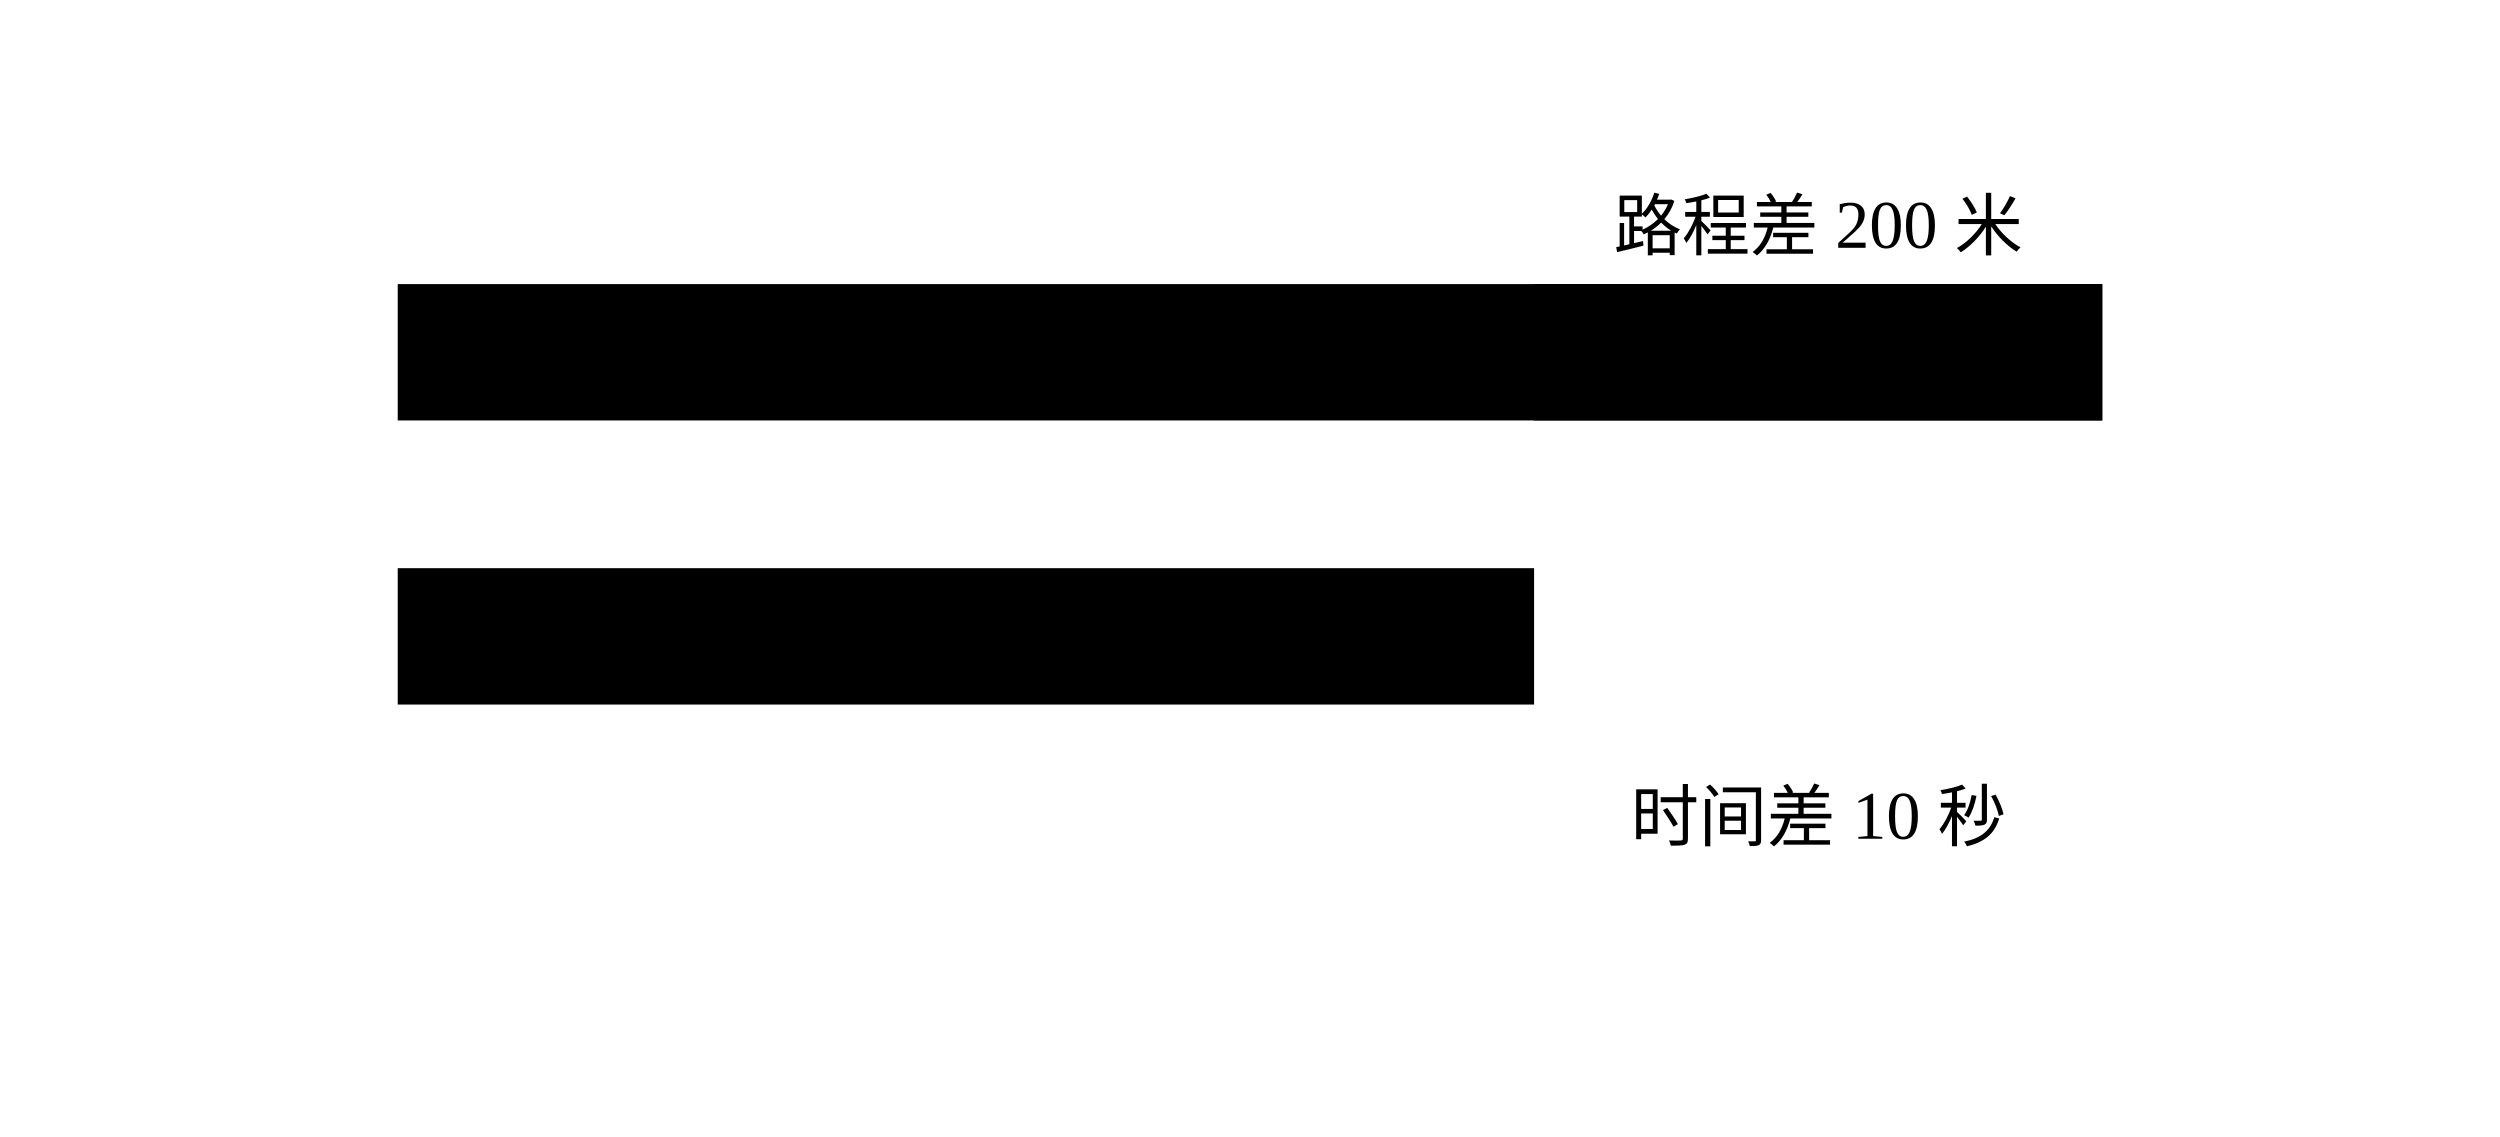
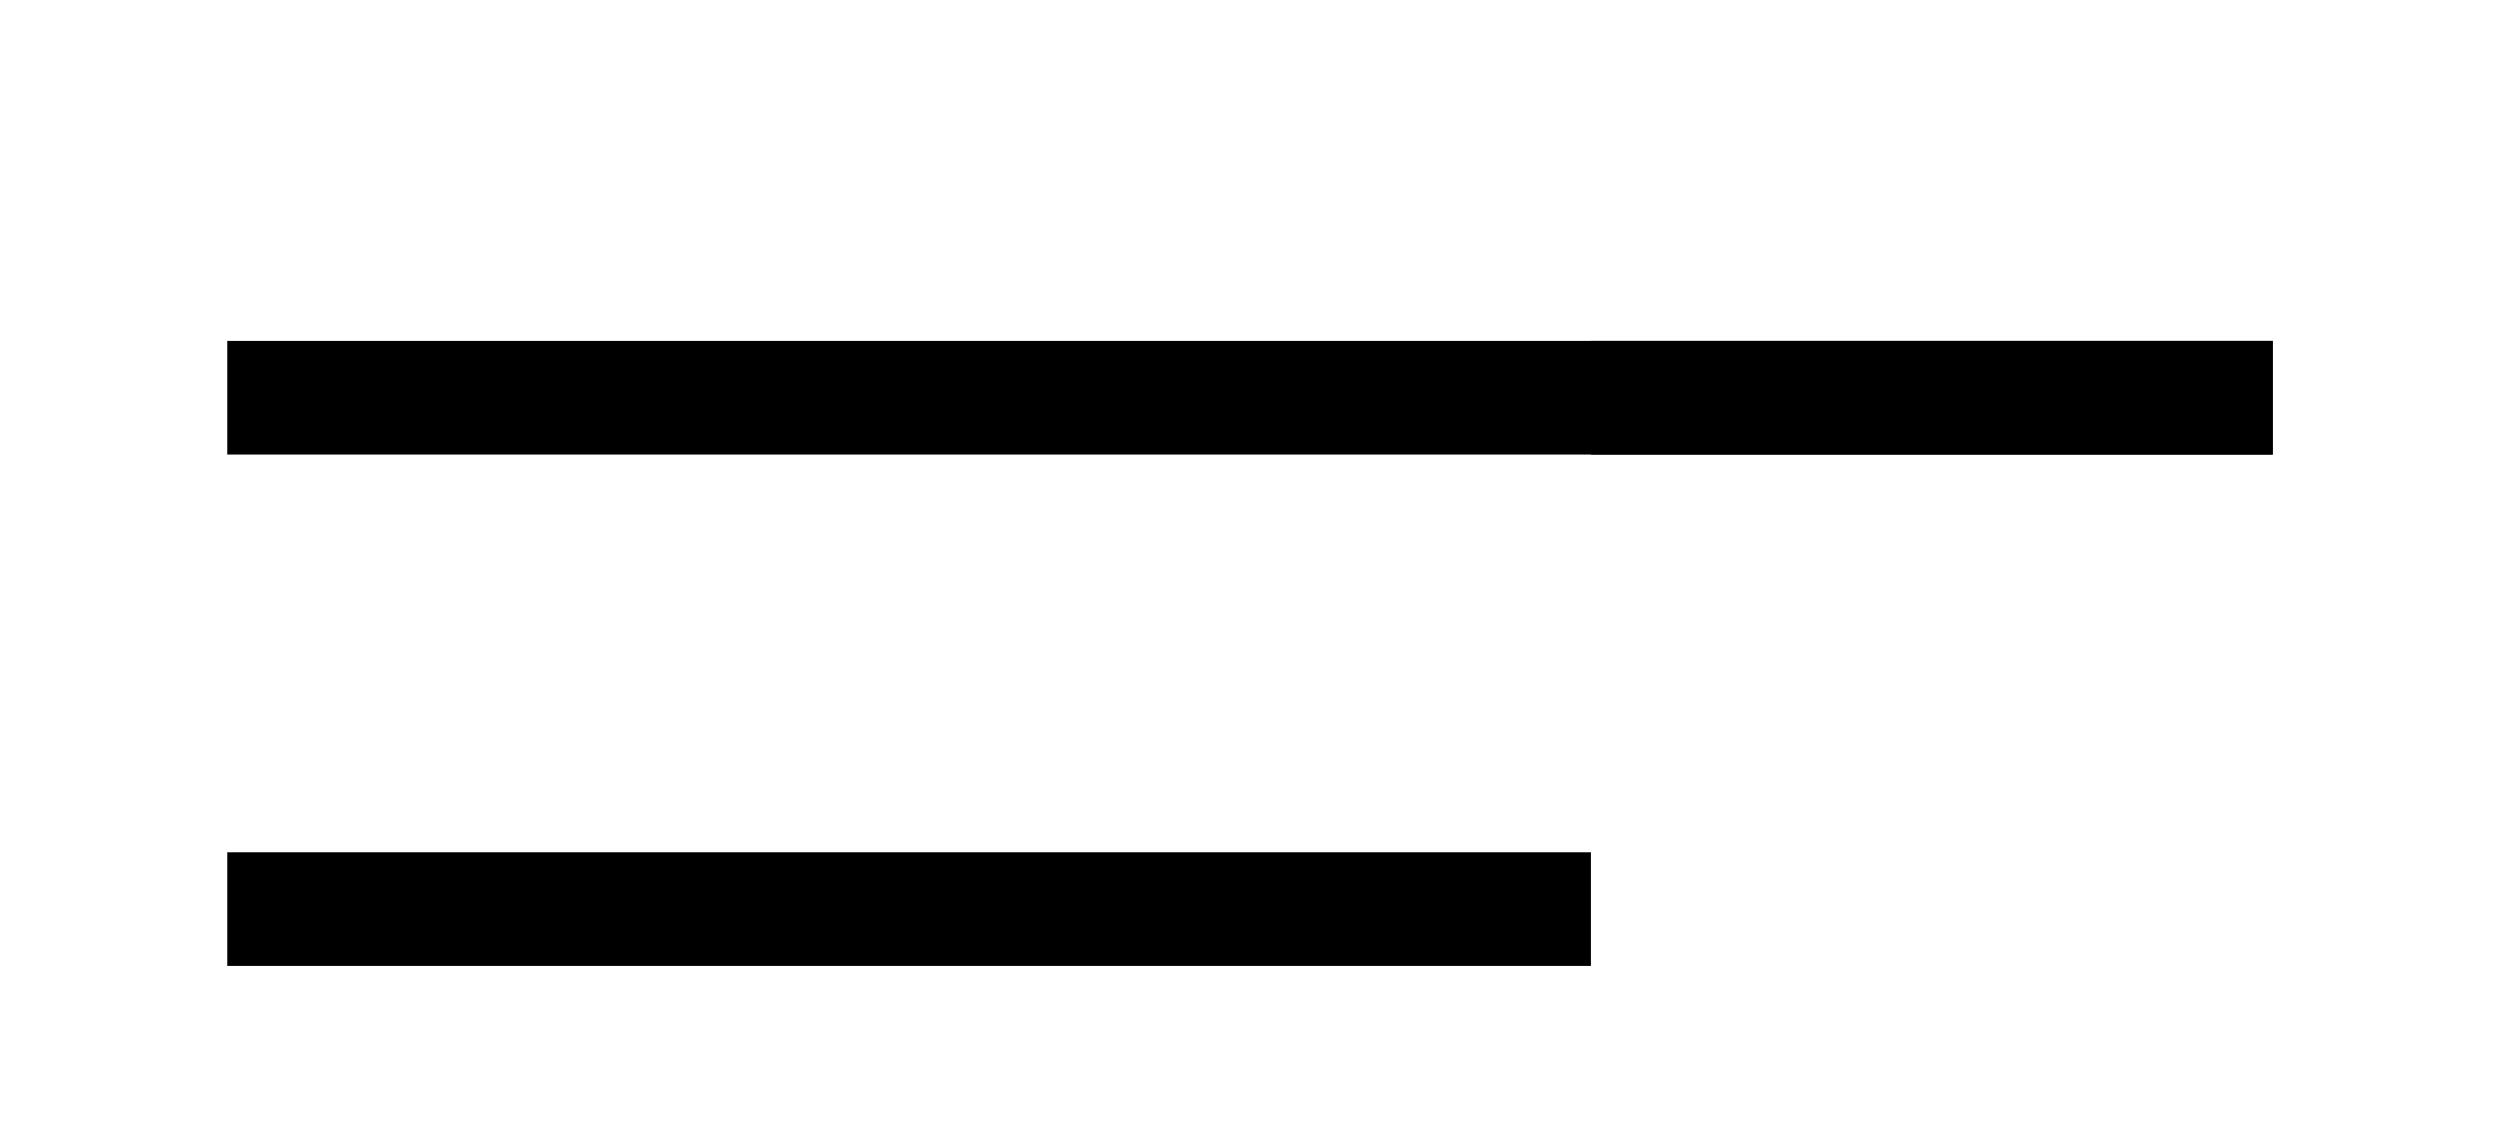
- <svg xmlns="http://www.w3.org/2000/svg" viewBox="0 0 440 200" class="stroke-current fill-none">
+ <svg xmlns="http://www.w3.org/2000/svg" viewBox="0 0 440 200" font-size="12">
  <g class="stroke-current fill-none">
-     <rect x="70" y="50" width="300" height="24" />
-     <rect x="70" y="100" width="200" height="24" />
+     <rect x="40" y="60" width="360" height="20" />
+     <rect x="40" y="150" width="240" height="20" />
  </g>
  <g class="fill-red-500/10 stroke-red-500">
-     <rect x="270" y="50" width="100" height="24" />
-   </g>
-   <g class="fill-current">
-     <text x="220" y="66" text-anchor="middle">桥长 600 米（50 秒）</text>
-     <text x="170" y="116" text-anchor="middle">隧道长 400 米（40 秒）</text>
-   </g>
-   <g class="fill-red-500">
-     <text x="320" y="44" text-anchor="middle">路程差 200 米</text>
-     <text x="320" y="148" text-anchor="middle">时间差 10 秒</text>
+     <rect x="280" y="60" width="120" height="20" />
  </g>
  <g class="stroke-red-500 fill-none">
-     <line x1="270" y1="80" x2="270" y2="140" stroke-dasharray="3 3" />
-     <line x1="370" y1="80" x2="370" y2="140" stroke-dasharray="3 3" />
+     <line x1="280" y1="80" x2="280" y2="150" stroke-dasharray="3 3" />
+     <line x1="400" y1="80" x2="400" y2="150" stroke-dasharray="3 3" />
  </g>
</svg>
